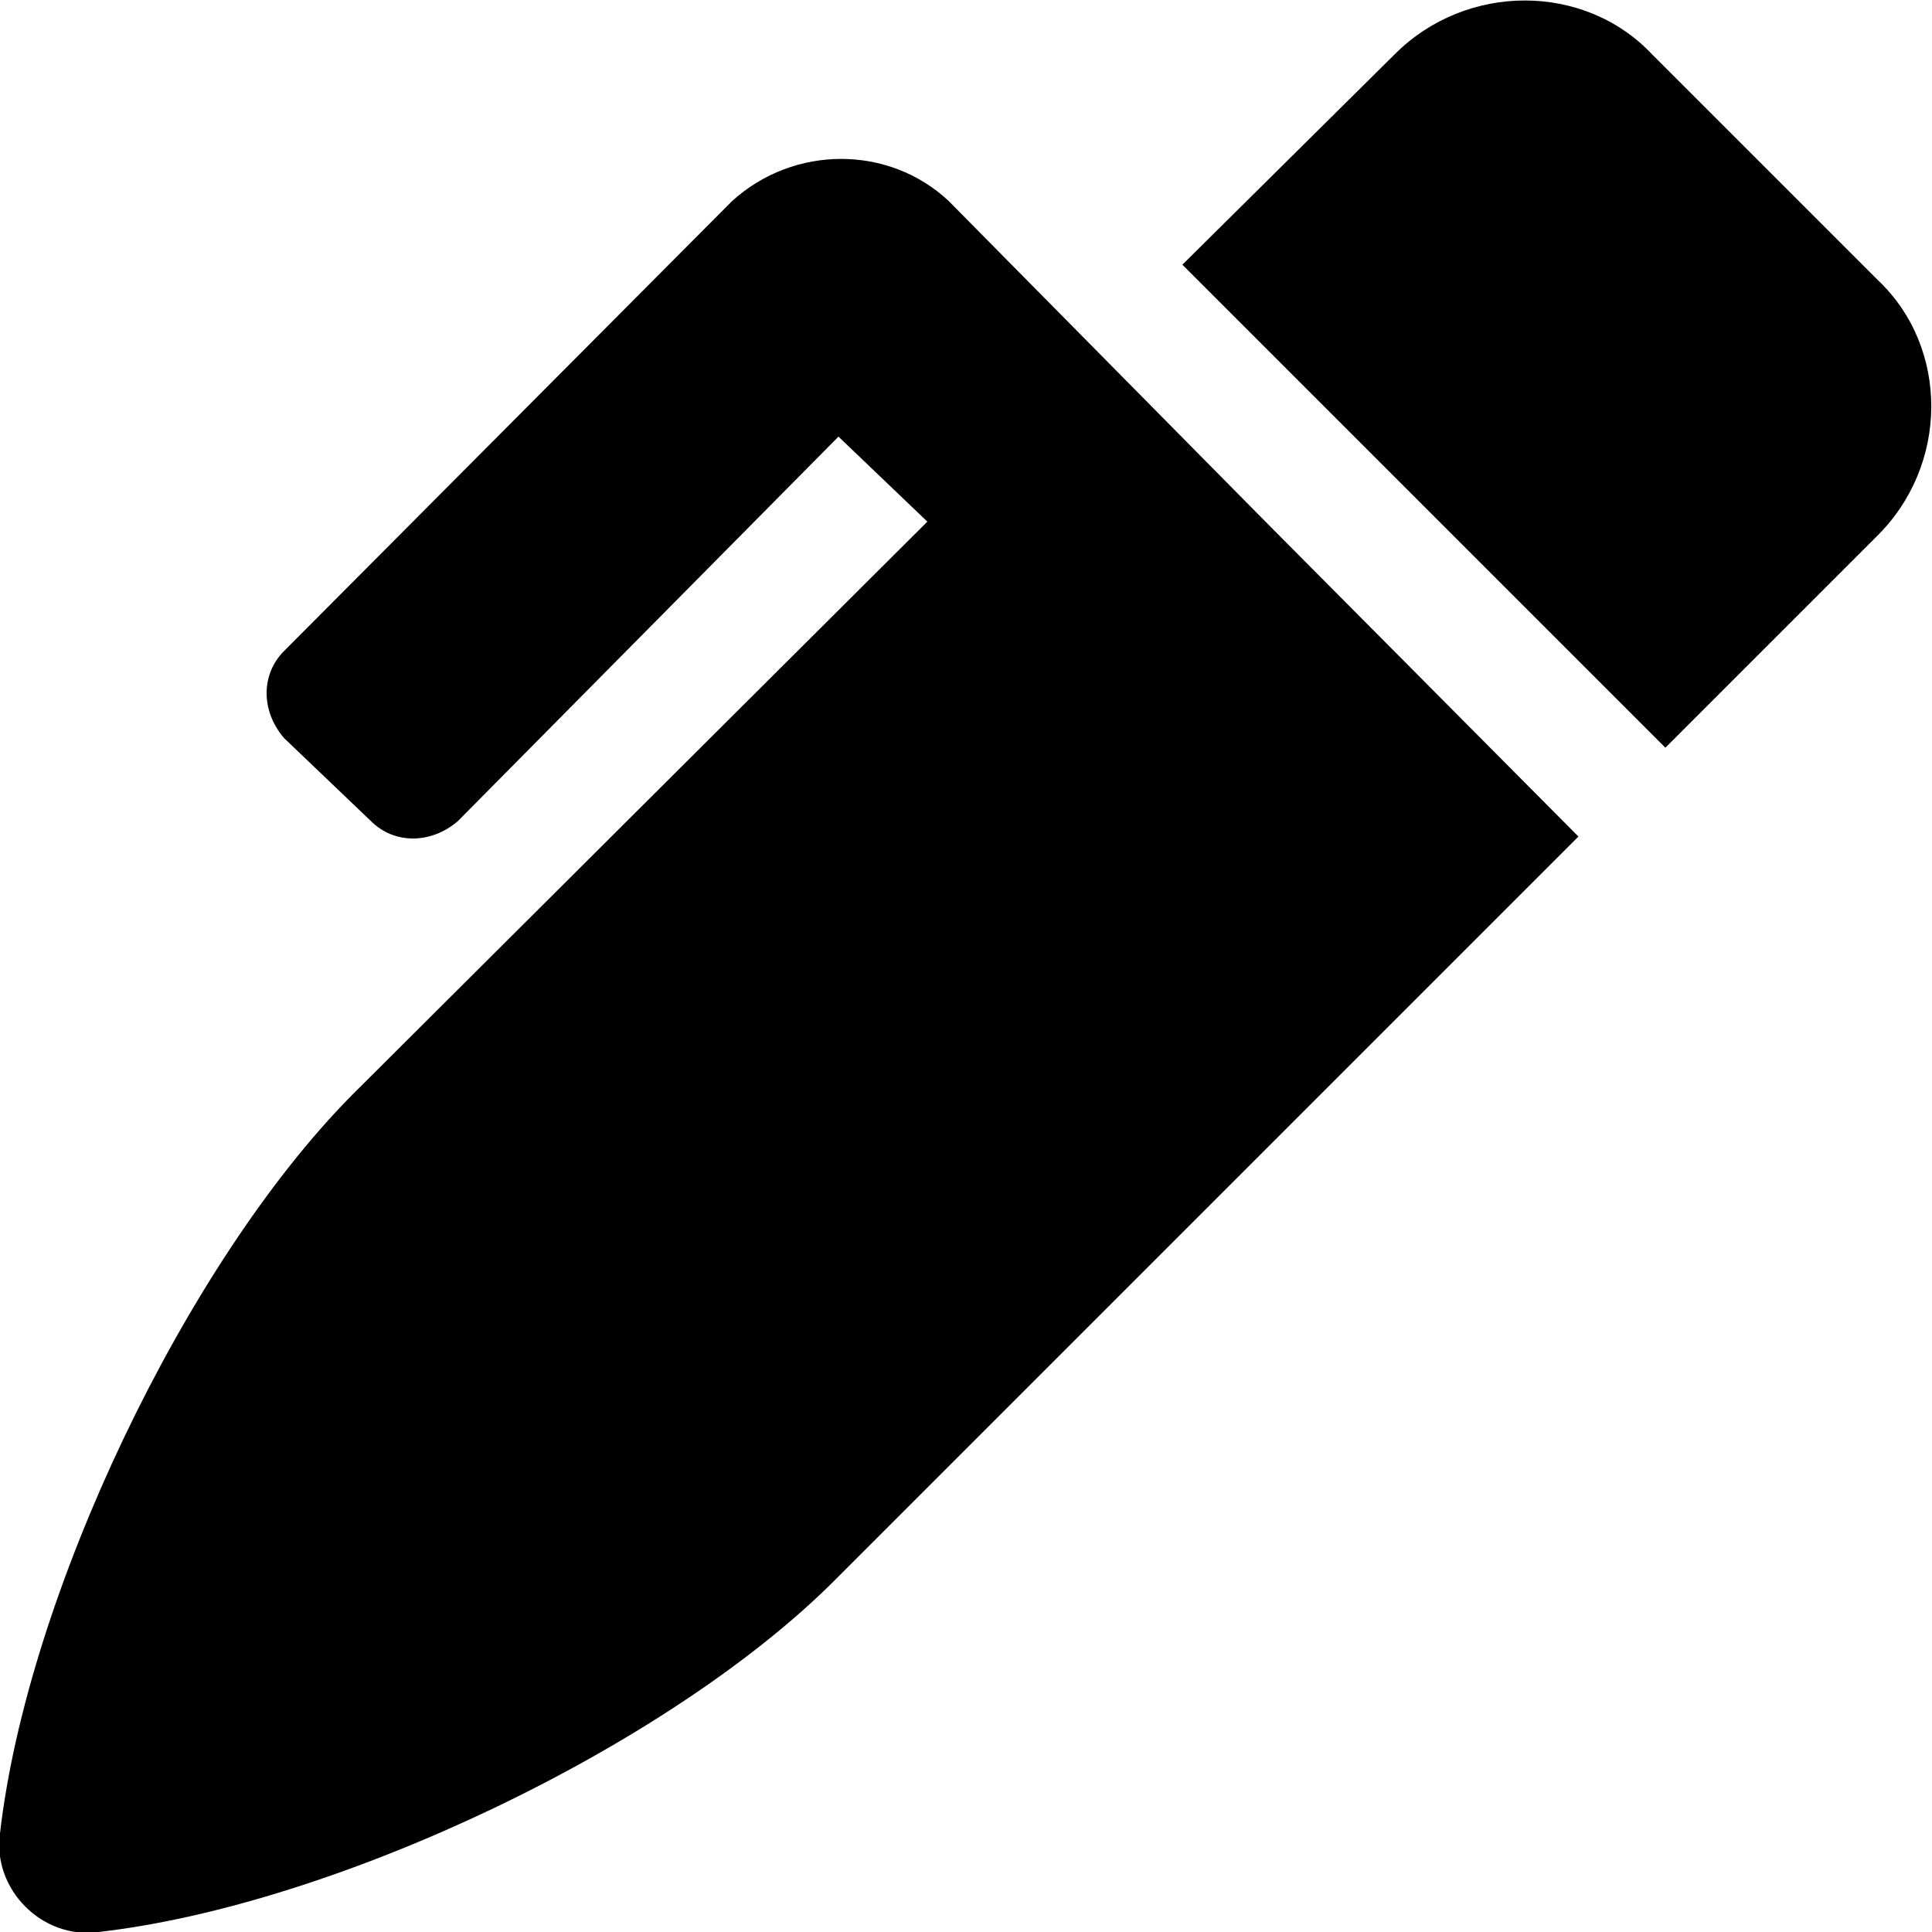
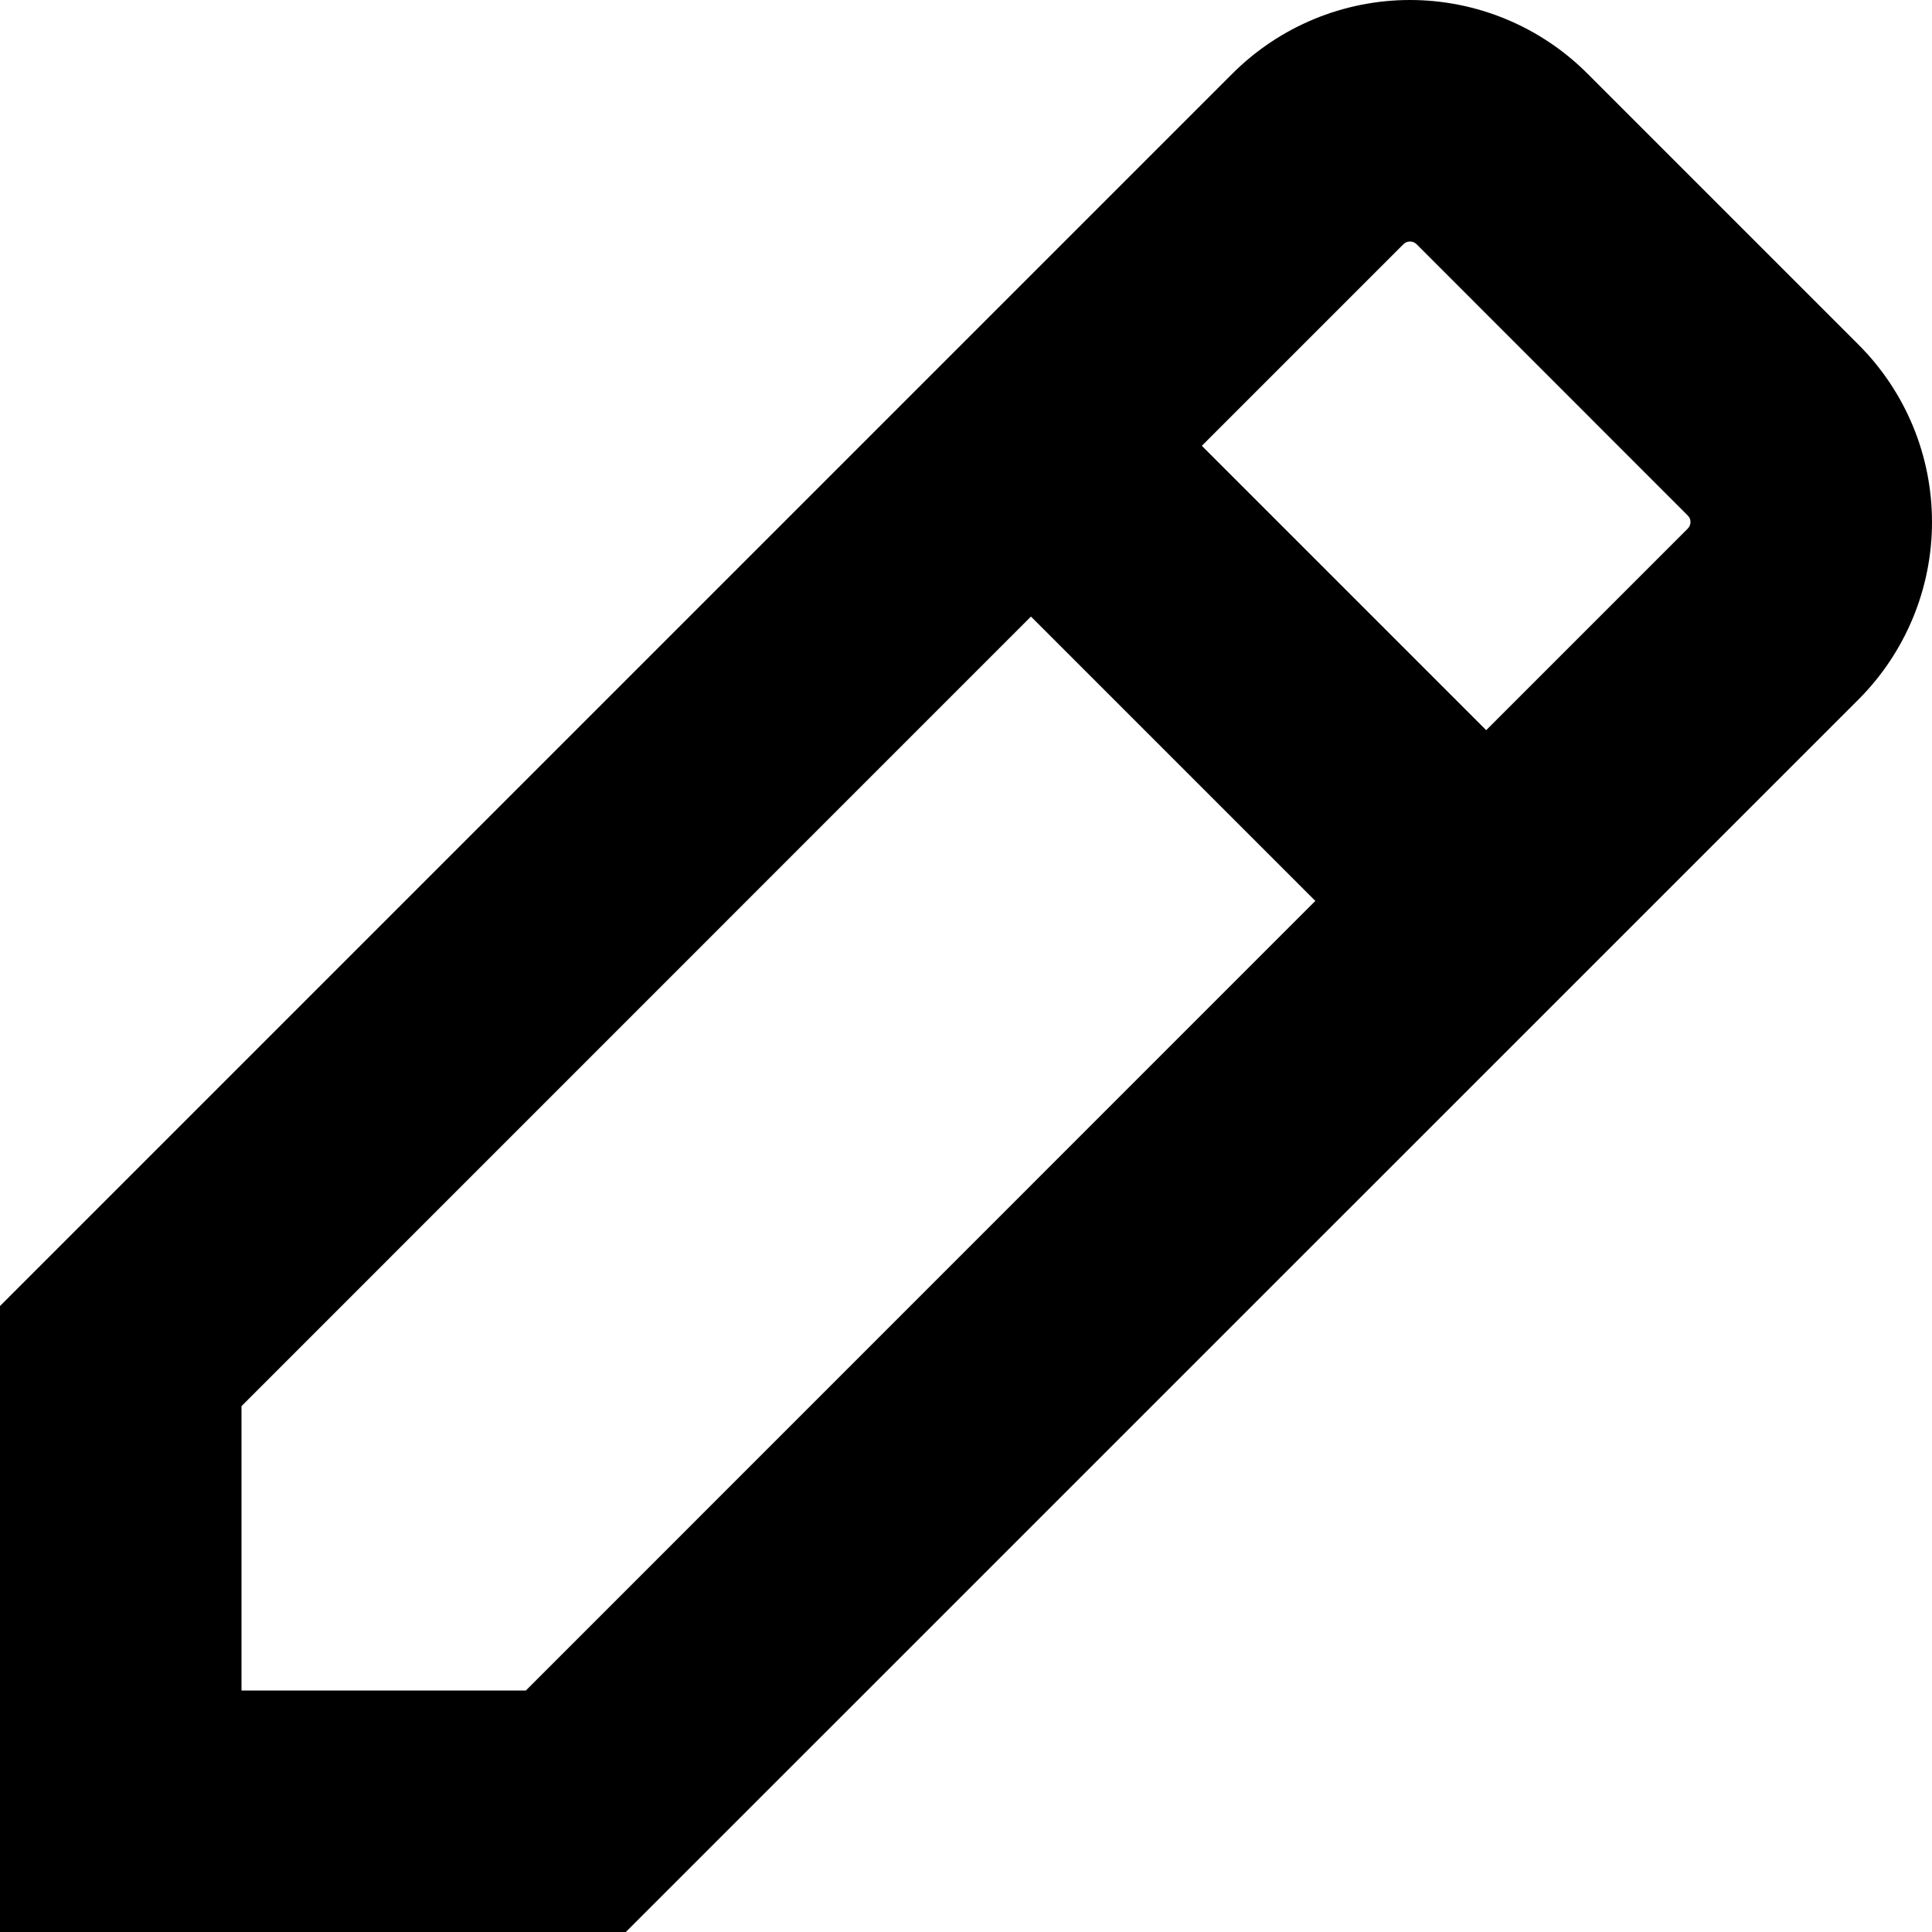
- <svg xmlns="http://www.w3.org/2000/svg" version="1.1" id="Layer_1" x="0px" y="0px" viewBox="0 0 100 100" style="enable-background:new 0 0 100 100;" xml:space="preserve">
-   <path d="M97.2,14.5L85.5,2.8c-3.5-3.7-9.6-3.7-13.3,0L61.2,13.7l25,25l10.9-10.9C100.9,24.1,100.9,18,97.2,14.5z M49.1,10.4  c-3.1-2.9-8-2.9-11.2,0L14.7,33.7c-1.2,1.2-1.2,3.1,0,4.5l4.5,4.3c1.2,1.2,3.1,1.2,4.5,0l19.7-19.9L48,27L18.2,56.7  C9.6,65.4,1.4,82.6,0,94.9c-0.4,2.9,2.2,5.5,5.1,5.1c12.3-1.4,29.5-9.6,38.1-18.2l38.5-38.5L65.5,27L49.1,10.4z" />
+ <svg xmlns="http://www.w3.org/2000/svg" viewBox="0 0 16 16" fill="none">
+   <path fill-rule="evenodd" clip-rule="evenodd" fill="black" d="       M11.677,0       C11.126,0,10.598,0.219,10.208,0.608       L5.104,5.712       L0,10.816       V16       H5.183       L15.392,5.792       C15.781,5.402,16,4.874,16,4.323       C16,3.772,15.781,3.244,15.392,2.855       L13.145,0.608       C12.756,0.219,12.227,0,11.677,0       z        M9.953,3.692       L11.622,2.023       C11.637,2.008,11.656,2,11.677,2       C11.697,2,11.717,2.008,11.731,2.022       L13.977,4.269       C13.992,4.283,14,4.303,14,4.323       C14,4.344,13.992,4.363,13.977,4.378       L12.308,6.047       z        M8.538,5.106       L10.893,7.461       L4.355,14       H2       V11.645       z     " />
</svg>
